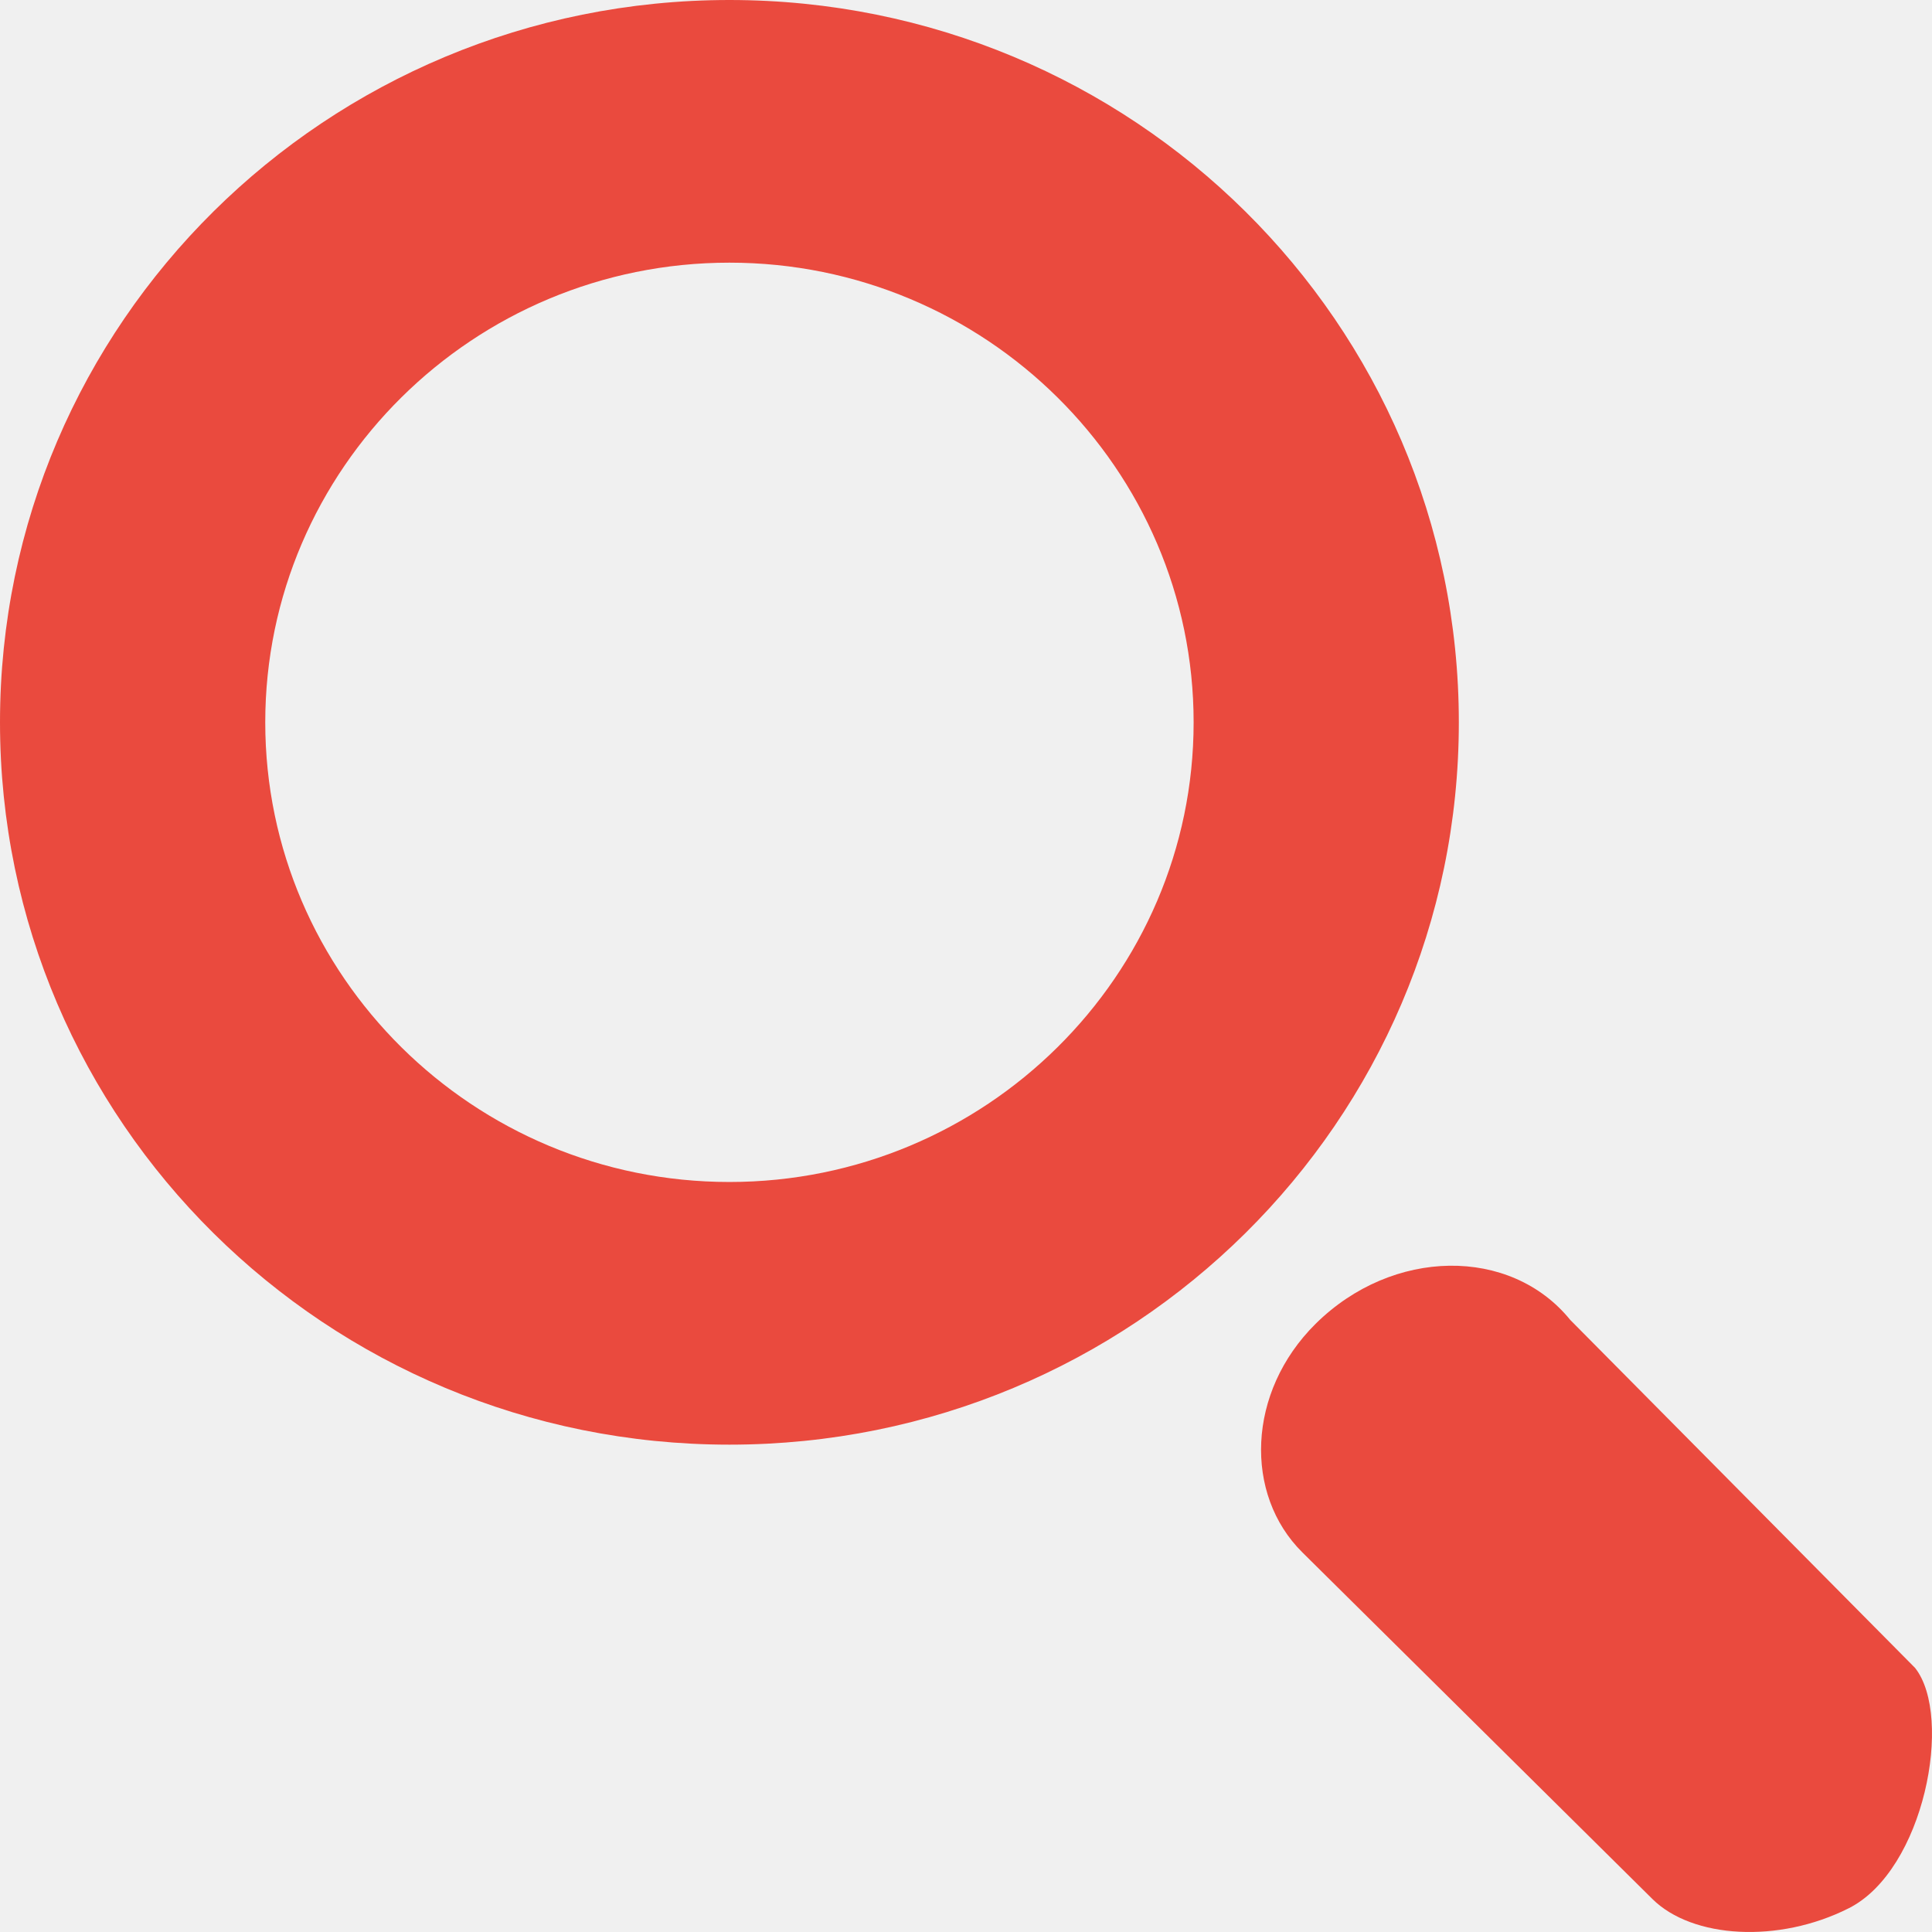
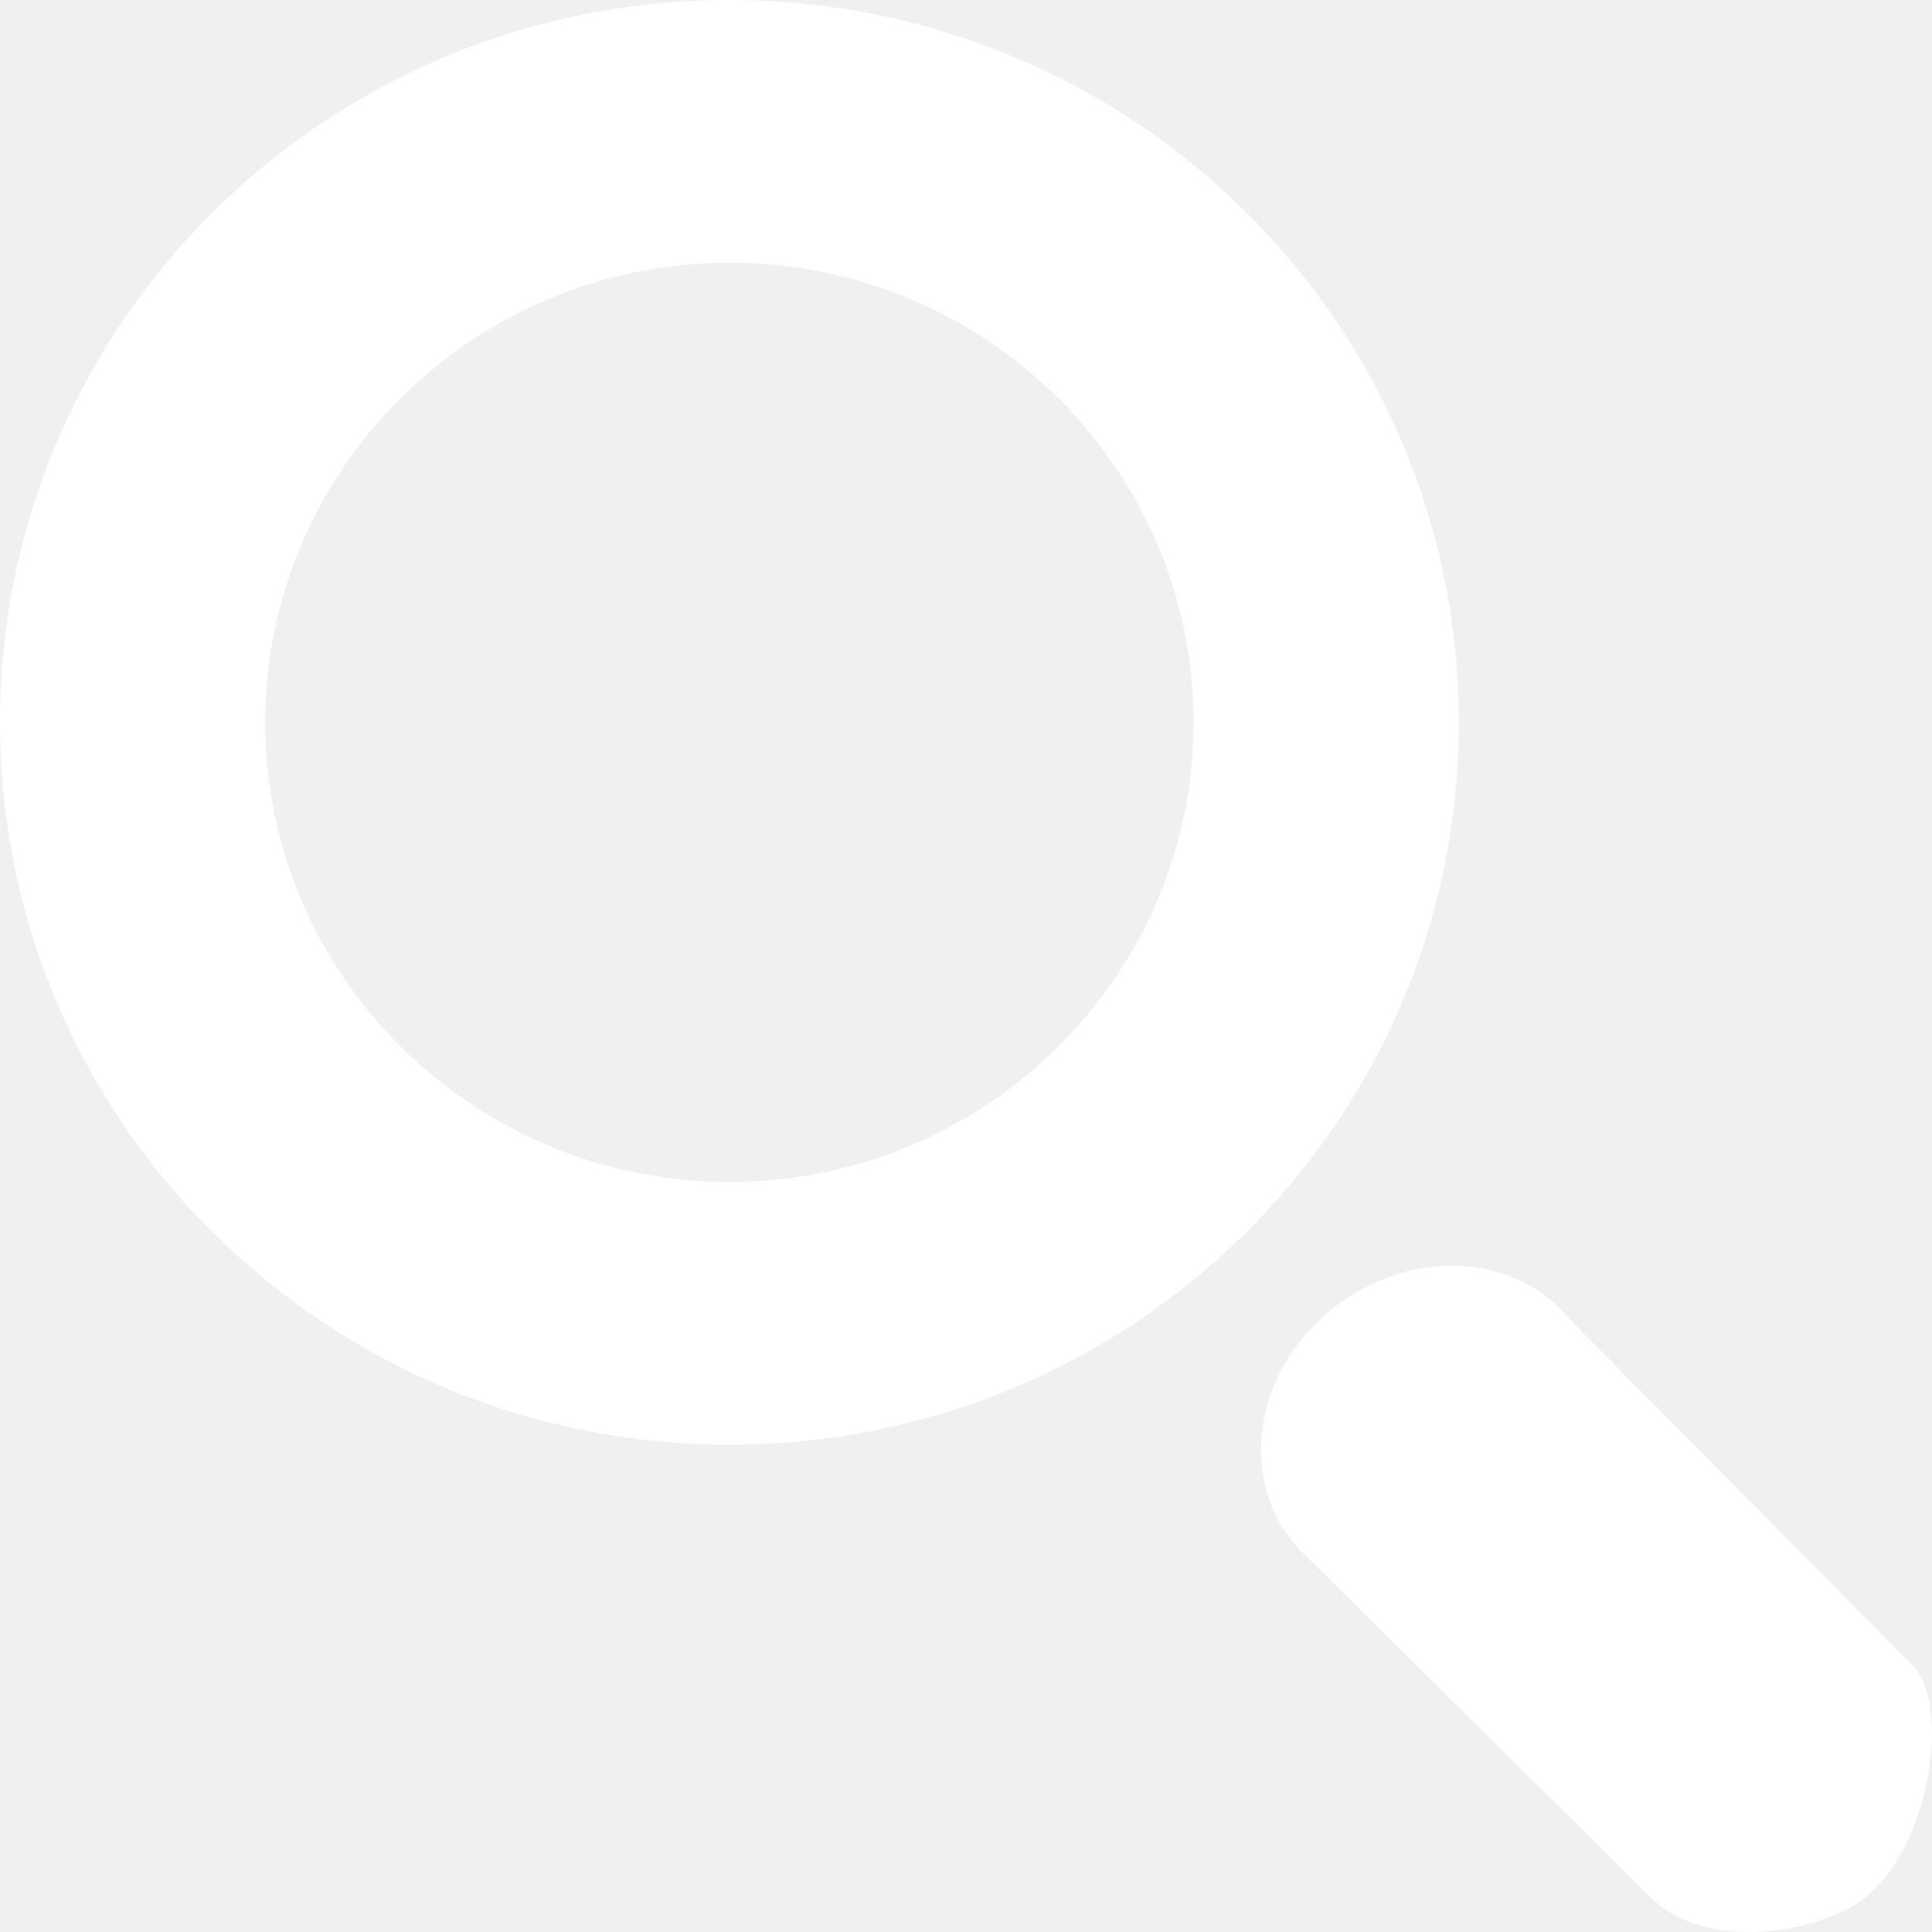
<svg xmlns="http://www.w3.org/2000/svg" width="44px" height="44px" viewBox="0 0 44 44" version="1.1">
  <defs />
  <g id="Page-1" stroke="none" stroke-width="1" fill="none" fill-rule="evenodd">
-     <path d="M0,16.451 C0,25.543 7.43,32.901 16.612,32.901 C25.794,32.901 33.224,25.543 33.224,16.451 C33.224,7.358 25.794,0 16.612,0 C7.43,0 0,7.358 0,16.451 L0,16.451 Z M6.041,16.451 C6.041,10.678 10.783,5.982 16.612,5.982 C22.442,5.982 27.184,10.678 27.184,16.451 C27.184,22.223 22.442,26.919 16.612,26.919 C10.783,26.919 6.041,22.223 6.041,16.451 L6.041,16.451 Z M29.66,35.354 L37.634,43.25 C38.54,44.147 40.504,44.267 42.104,43.459 C43.826,42.592 44.49,39.093 43.615,37.986 L35.761,30.06 C34.402,28.385 31.714,28.415 29.962,30.149 C28.392,31.705 28.331,34.038 29.66,35.354 L29.66,35.354 Z" id="Shape-2" fill="#EA4A3E" />
+     <g id="icon-process-1" fill="#FFFFFF">
+       <g id="Page-1">
+         <path d="M0,16.451 C0,25.543 7.43,32.901 16.612,32.901 C25.794,32.901 33.224,25.543 33.224,16.451 C33.224,7.358 25.794,0 16.612,0 C7.43,0 0,7.358 0,16.451 L0,16.451 L0,16.451 Z M6.041,16.451 C6.041,10.678 10.783,5.982 16.612,5.982 C22.442,5.982 27.184,10.678 27.184,16.451 C27.184,22.223 22.442,26.919 16.612,26.919 C10.783,26.919 6.041,22.223 6.041,16.451 L6.041,16.451 L6.041,16.451 Z M29.66,35.354 L37.634,43.25 C38.54,44.147 40.504,44.267 42.104,43.459 C43.826,42.592 44.49,39.093 43.615,37.986 L35.761,30.06 C34.402,28.385 31.714,28.415 29.962,30.149 C28.392,31.705 28.331,34.038 29.66,35.354 L29.66,35.354 L29.66,35.354 Z" id="Shape-2" />
+       </g>
+     </g>
  </g>
</svg>
